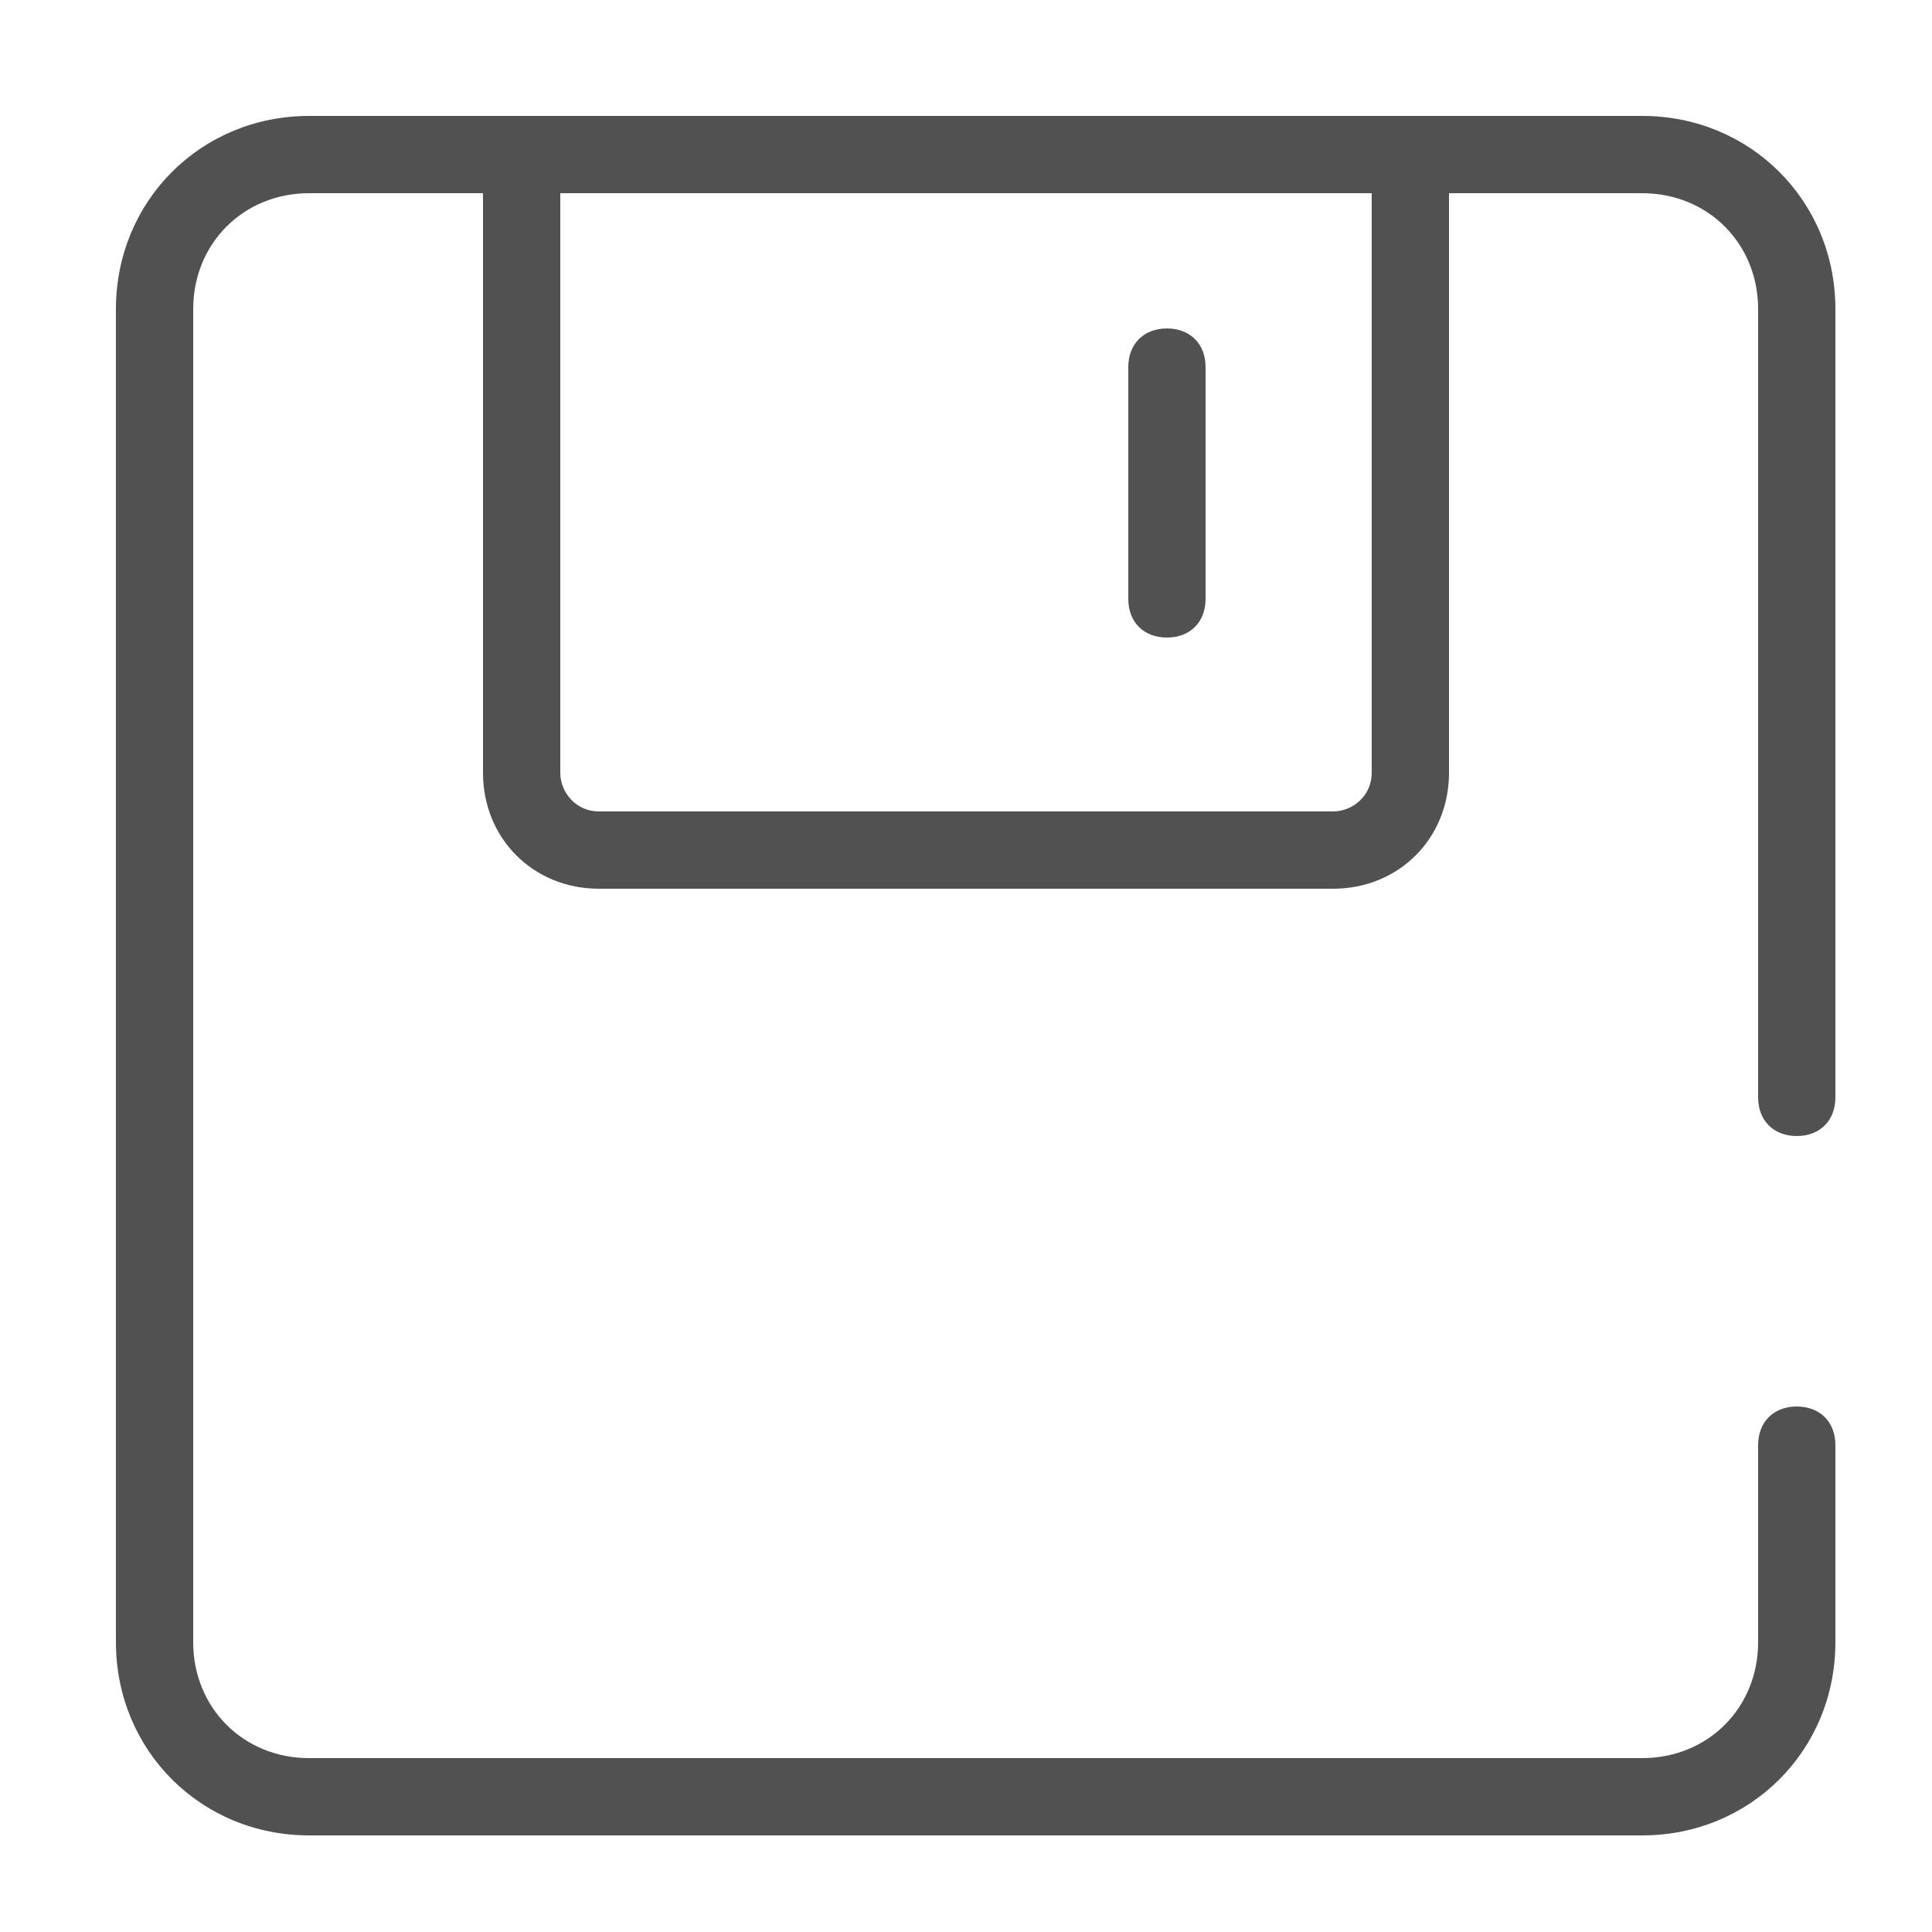
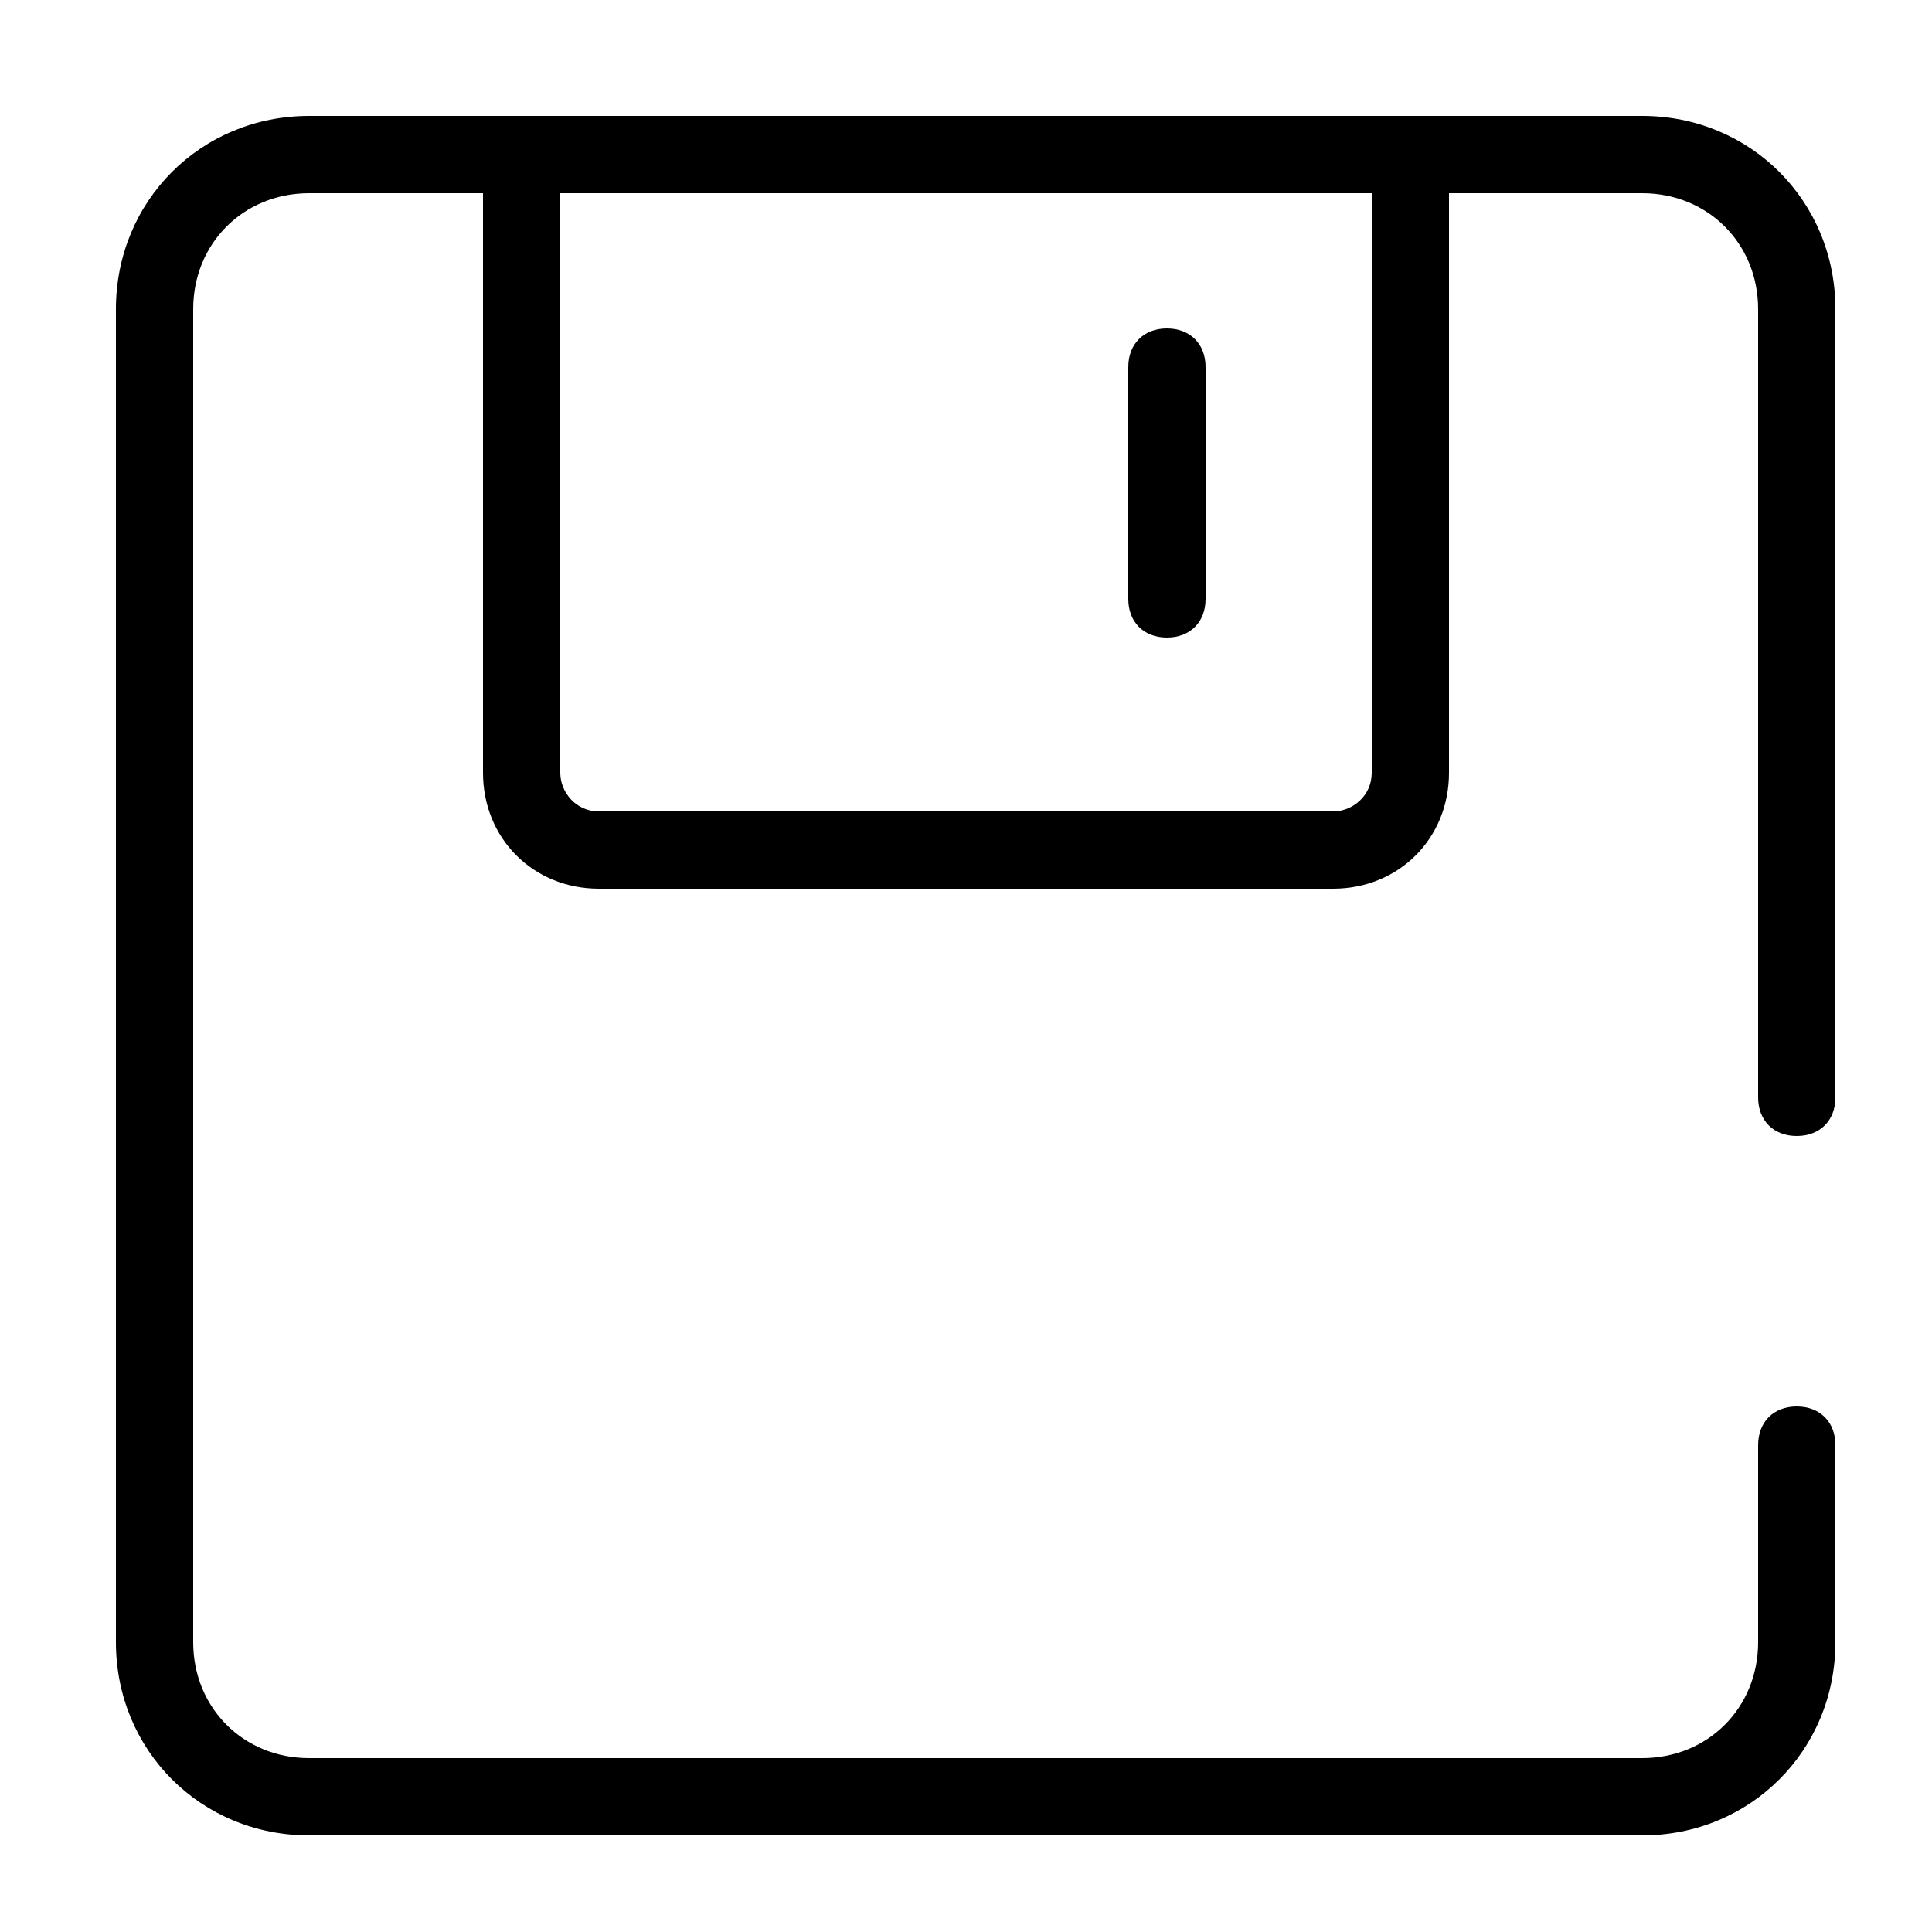
<svg xmlns="http://www.w3.org/2000/svg" t="1551875576319" class="icon" style="" viewBox="0 0 1024 1024" version="1.1" p-id="3272" width="24" height="24">
  <defs>
    <style type="text/css" />
  </defs>
-   <path d="M768 102.4v307.2c0 34.816-26.624 61.44-61.44 61.44h-389.12c-34.816 0-61.44-26.624-61.44-61.44v-307.2h-92.16c-34.816 0-61.44 26.624-61.44 61.44V870.4c0 34.816 26.624 61.44 61.44 61.44h706.56c34.816 0 61.44-26.624 61.44-61.44v-104.448c0-12.288 8.192-20.48 20.48-20.48s20.48 8.192 20.48 20.48v104.448c0 57.344-45.056 102.4-102.4 102.4H163.84c-57.344 0-102.4-45.056-102.4-102.4v-706.56c0-57.344 45.056-102.4 102.4-102.4h706.56c57.344 0 102.4 45.056 102.4 102.4v417.792c0 12.288-8.192 20.48-20.48 20.48s-20.48-8.192-20.48-20.48v-417.792c0-34.816-26.624-61.44-61.44-61.44h-102.4z m-471.04 0v307.2c0 10.24 8.192 20.48 20.48 20.48h389.12c10.24 0 20.48-8.192 20.48-20.48v-307.2h-430.08z m301.056 92.16c0-12.288 8.192-20.48 20.48-20.48s20.48 8.192 20.48 20.48v122.88c0 12.288-8.192 20.48-20.48 20.48s-20.48-8.192-20.48-20.48v-122.88z" p-id="3273" fill="#515151" />
+   <path d="M768 102.4v307.2c0 34.816-26.624 61.44-61.44 61.44h-389.12c-34.816 0-61.44-26.624-61.44-61.44v-307.2h-92.16c-34.816 0-61.44 26.624-61.44 61.44V870.4c0 34.816 26.624 61.44 61.44 61.44h706.56c34.816 0 61.44-26.624 61.44-61.44v-104.448c0-12.288 8.192-20.48 20.48-20.48s20.48 8.192 20.48 20.48v104.448c0 57.344-45.056 102.4-102.4 102.4H163.84c-57.344 0-102.4-45.056-102.4-102.4v-706.56c0-57.344 45.056-102.4 102.4-102.4h706.56c57.344 0 102.4 45.056 102.4 102.4v417.792c0 12.288-8.192 20.48-20.48 20.48s-20.48-8.192-20.48-20.48v-417.792c0-34.816-26.624-61.44-61.44-61.44h-102.4z m-471.04 0v307.2c0 10.24 8.192 20.48 20.48 20.48h389.12c10.24 0 20.48-8.192 20.48-20.48v-307.2h-430.08z m301.056 92.16c0-12.288 8.192-20.48 20.48-20.48s20.48 8.192 20.48 20.48v122.88c0 12.288-8.192 20.48-20.48 20.48s-20.48-8.192-20.48-20.48v-122.88z" p-id="3273" />
</svg>
